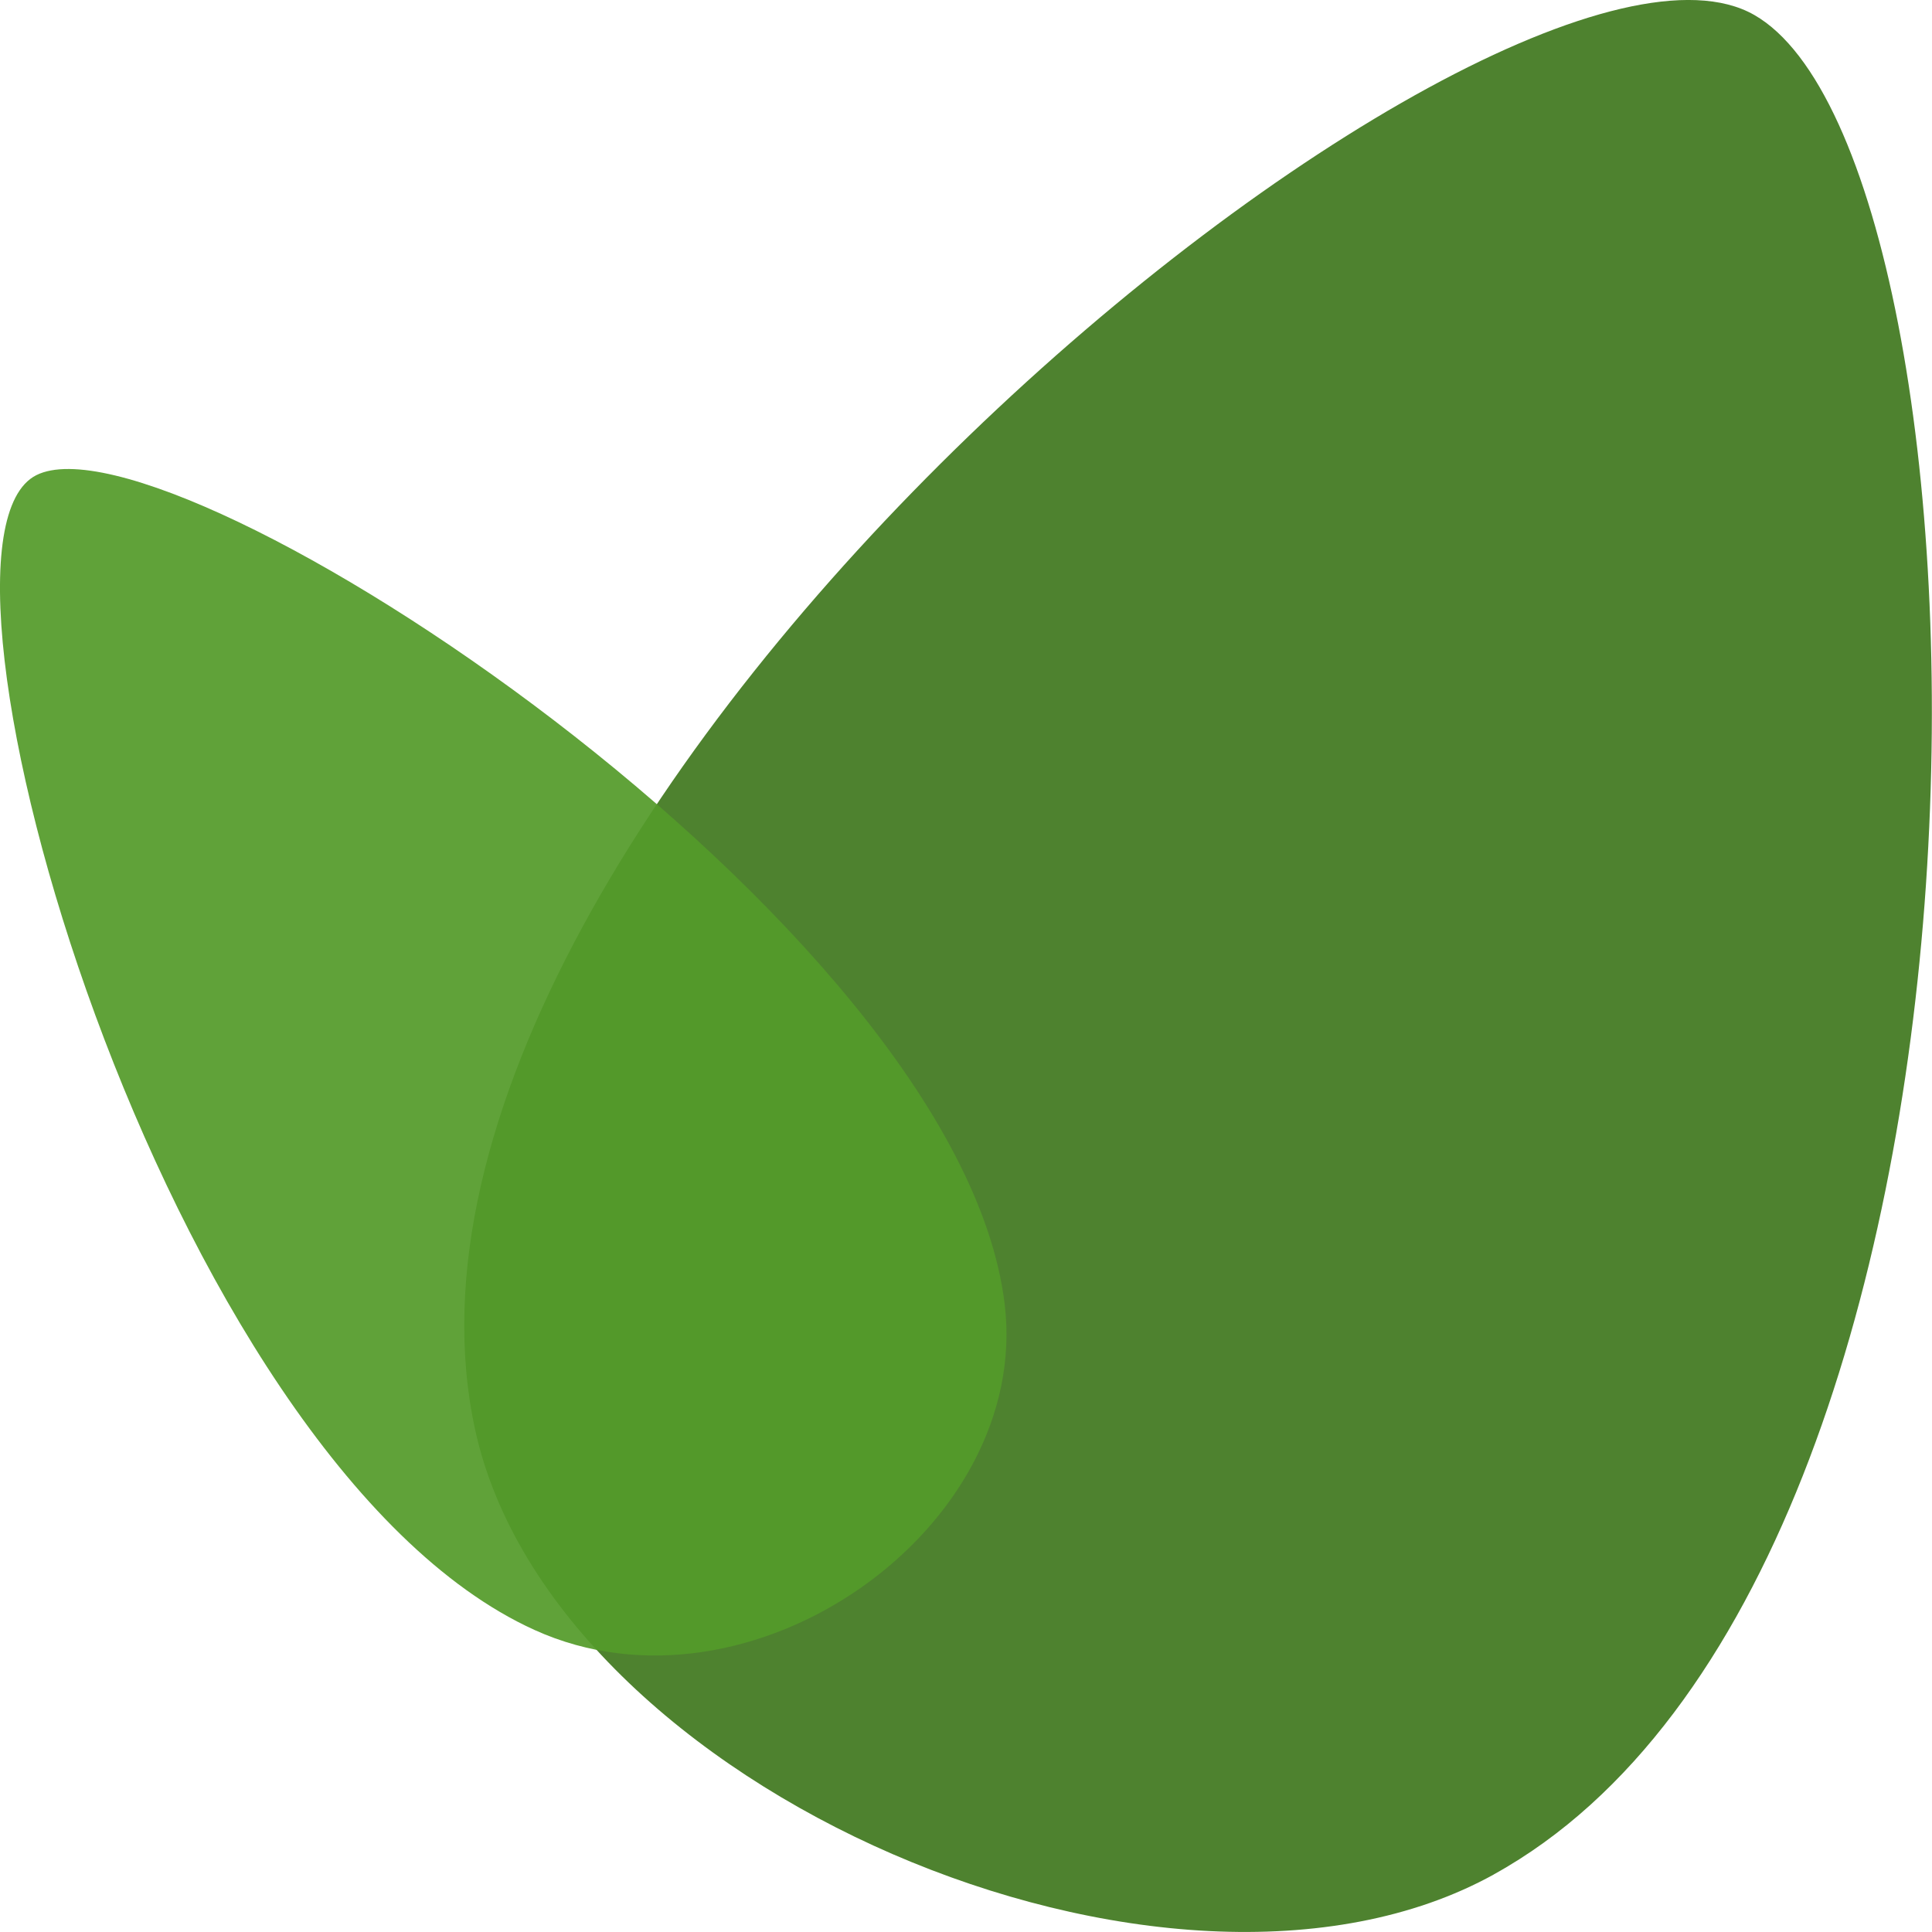
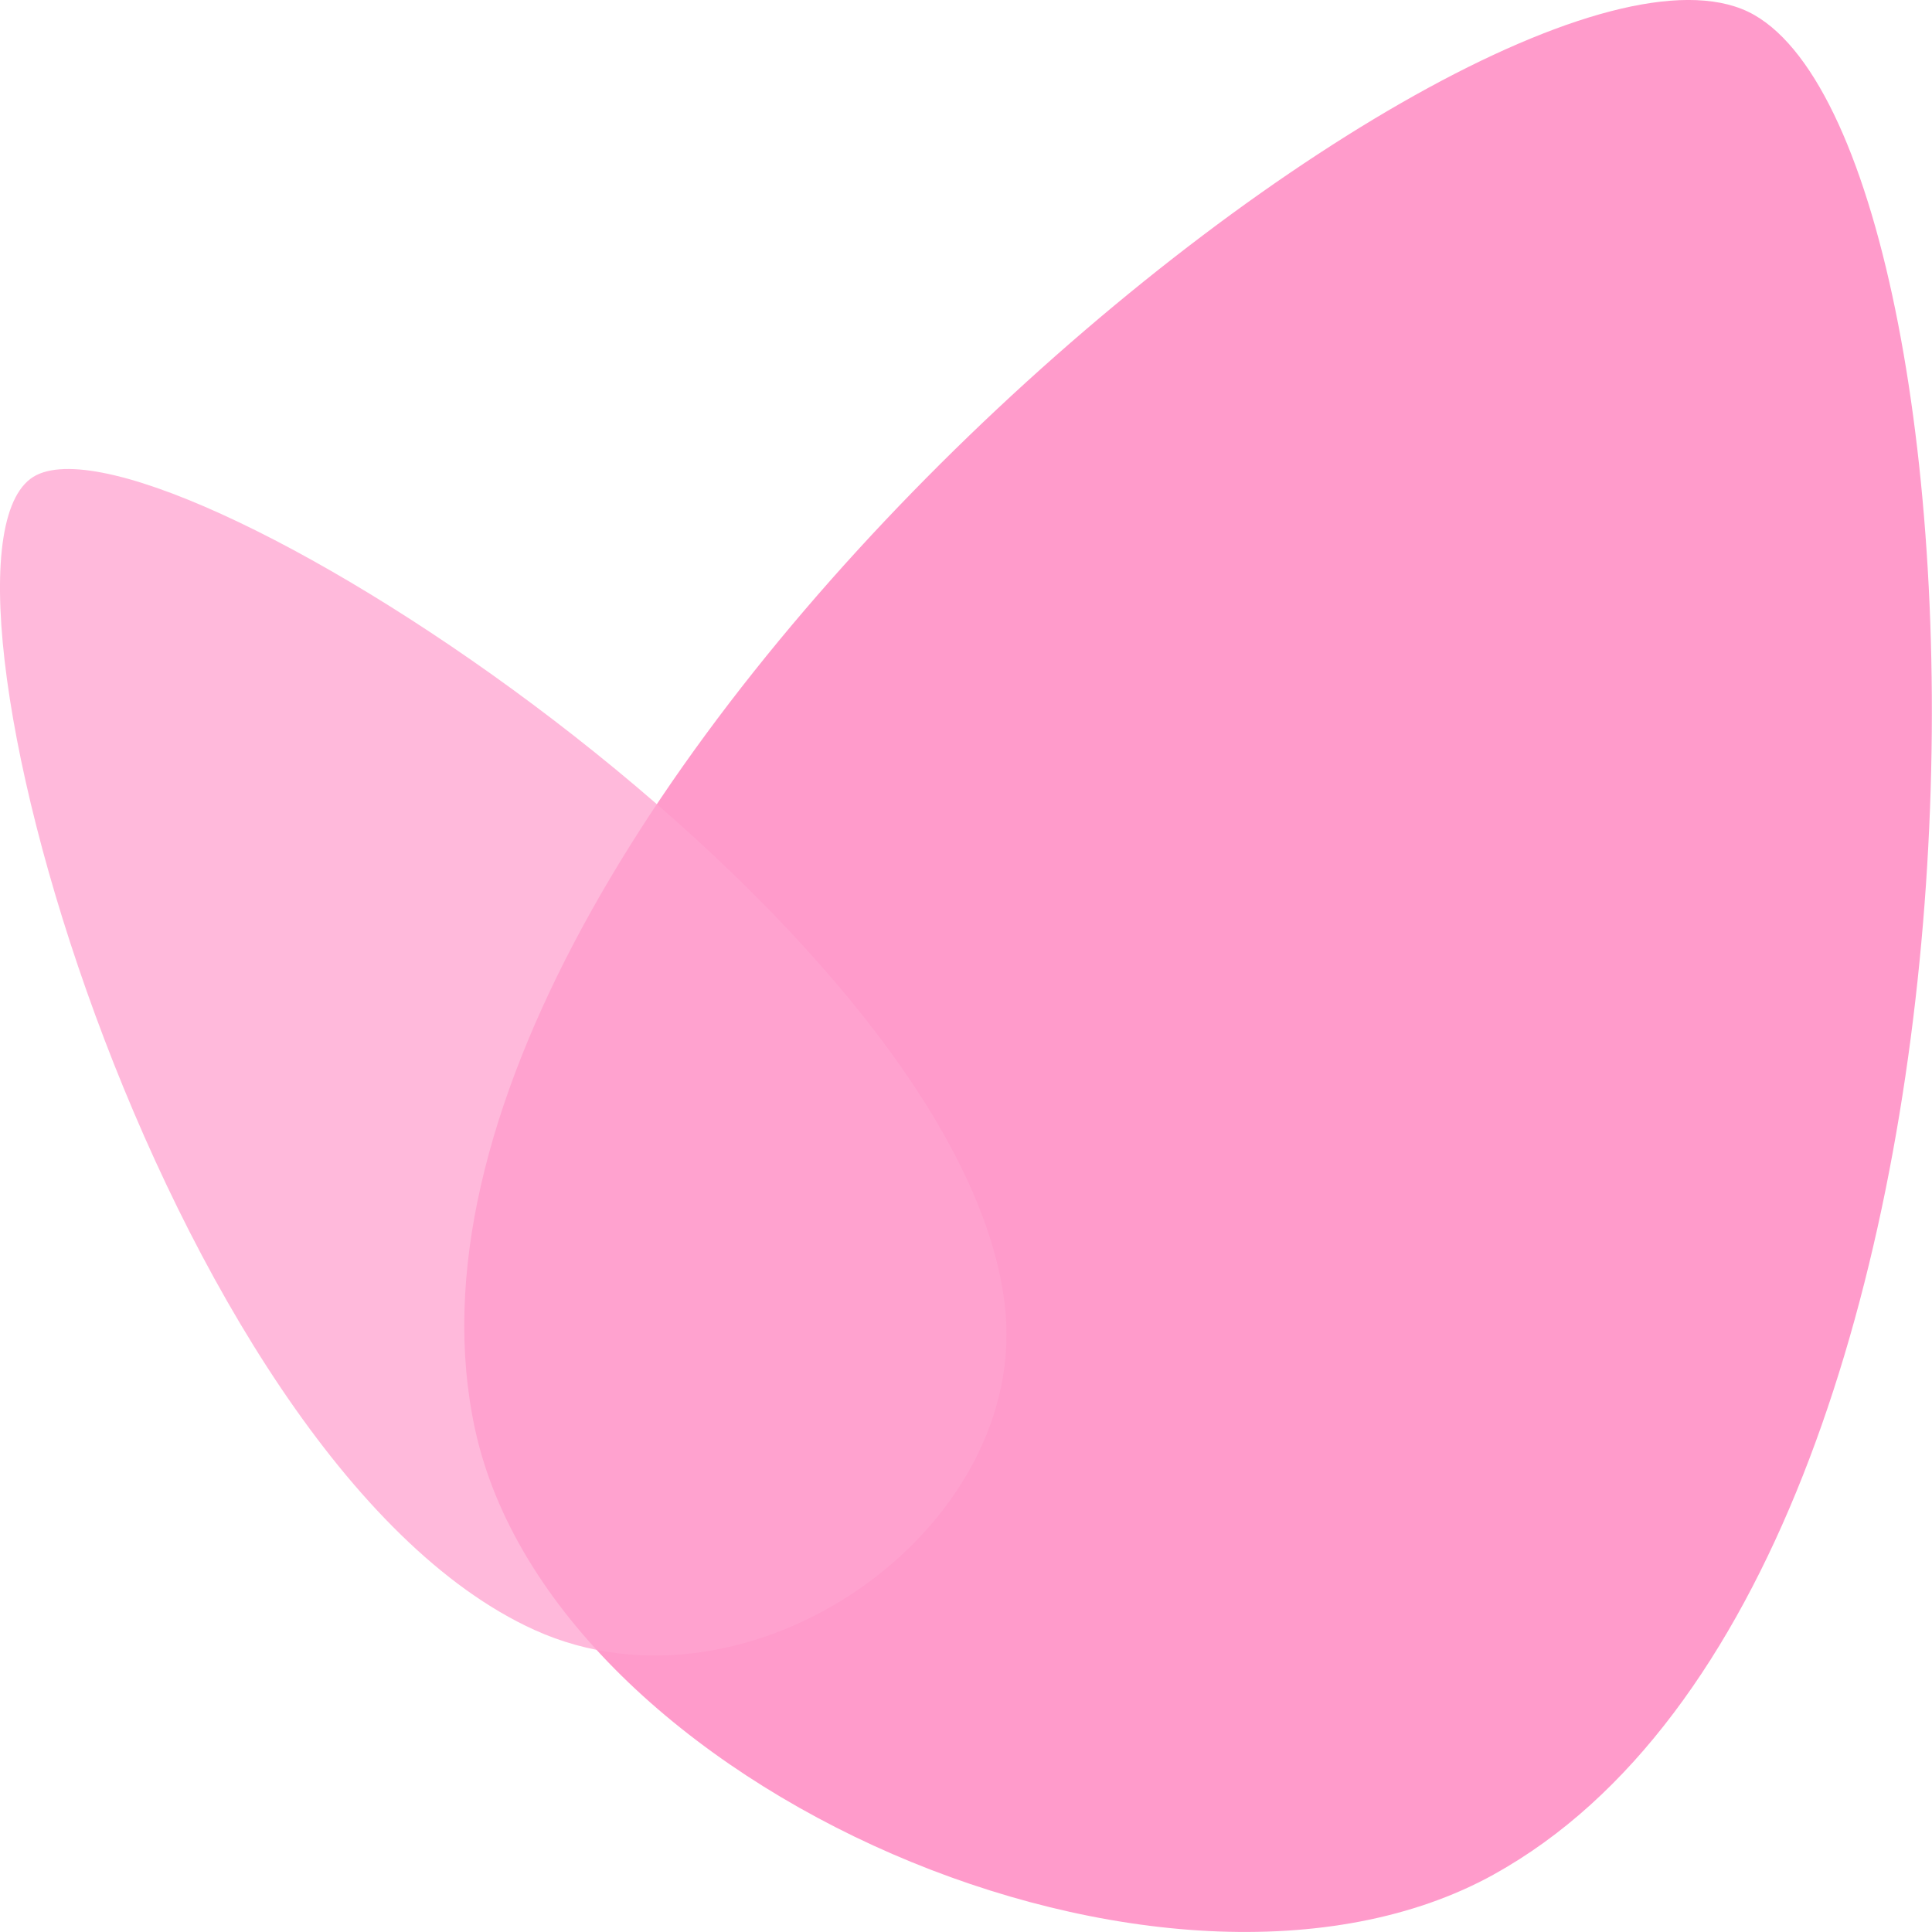
<svg xmlns="http://www.w3.org/2000/svg" version="1.1" width="64" height="64" viewBox="0 0 64 64" xml:space="preserve" id="svg218">
  <defs id="defs183" />
  <g id="g7393" transform="matrix(4.194636,0,0,4.157153,19332.272,9293.907)">
    <g id="g1734">
-       <path id="path542-6" style="fill:#40781f;fill-opacity:0.925;stroke:#333333;stroke-width:0;stroke-linejoin:round;stroke-dasharray:none" d="m -4597.01,-2220.706 c -2.559,1.428 -7.428,-0.68 -8.046,-3.545 -1.064,-4.932 8.099,-12.428 10.102,-11.272 2.003,1.156 2.298,12.388 -2.057,14.817 z" />
-       <path id="path542-0-2" style="fill:#539b29;fill-opacity:0.925;stroke:#333333;stroke-width:0;stroke-linejoin:round;stroke-dasharray:none" d="m -4600.874,-2225.253 c 0.216,1.792 -2.01,3.379 -3.713,2.599 -2.931,-1.342 -5.008,-8.659 -3.934,-9.202 1.074,-0.544 7.279,3.554 7.647,6.603 z" />
+       <path id="path542-6" style="fill:#ff7dbc;fill-opacity:0.773;stroke:#333333;stroke-width:0;stroke-linejoin:round;stroke-dasharray:none" d="m -4597.01,-2220.706 c -2.559,1.428 -7.428,-0.68 -8.046,-3.545 -1.064,-4.932 8.099,-12.428 10.102,-11.272 2.003,1.156 2.298,12.388 -2.057,14.817 z" />
+       <path id="path542-0-2" style="fill:#ffa4d0;fill-opacity:0.773;stroke:#333333;stroke-width:0;stroke-linejoin:round;stroke-dasharray:none" d="m -4600.874,-2225.253 c 0.216,1.792 -2.01,3.379 -3.713,2.599 -2.931,-1.342 -5.008,-8.659 -3.934,-9.202 1.074,-0.544 7.279,3.554 7.647,6.603 z" />
    </g>
  </g>
</svg>
